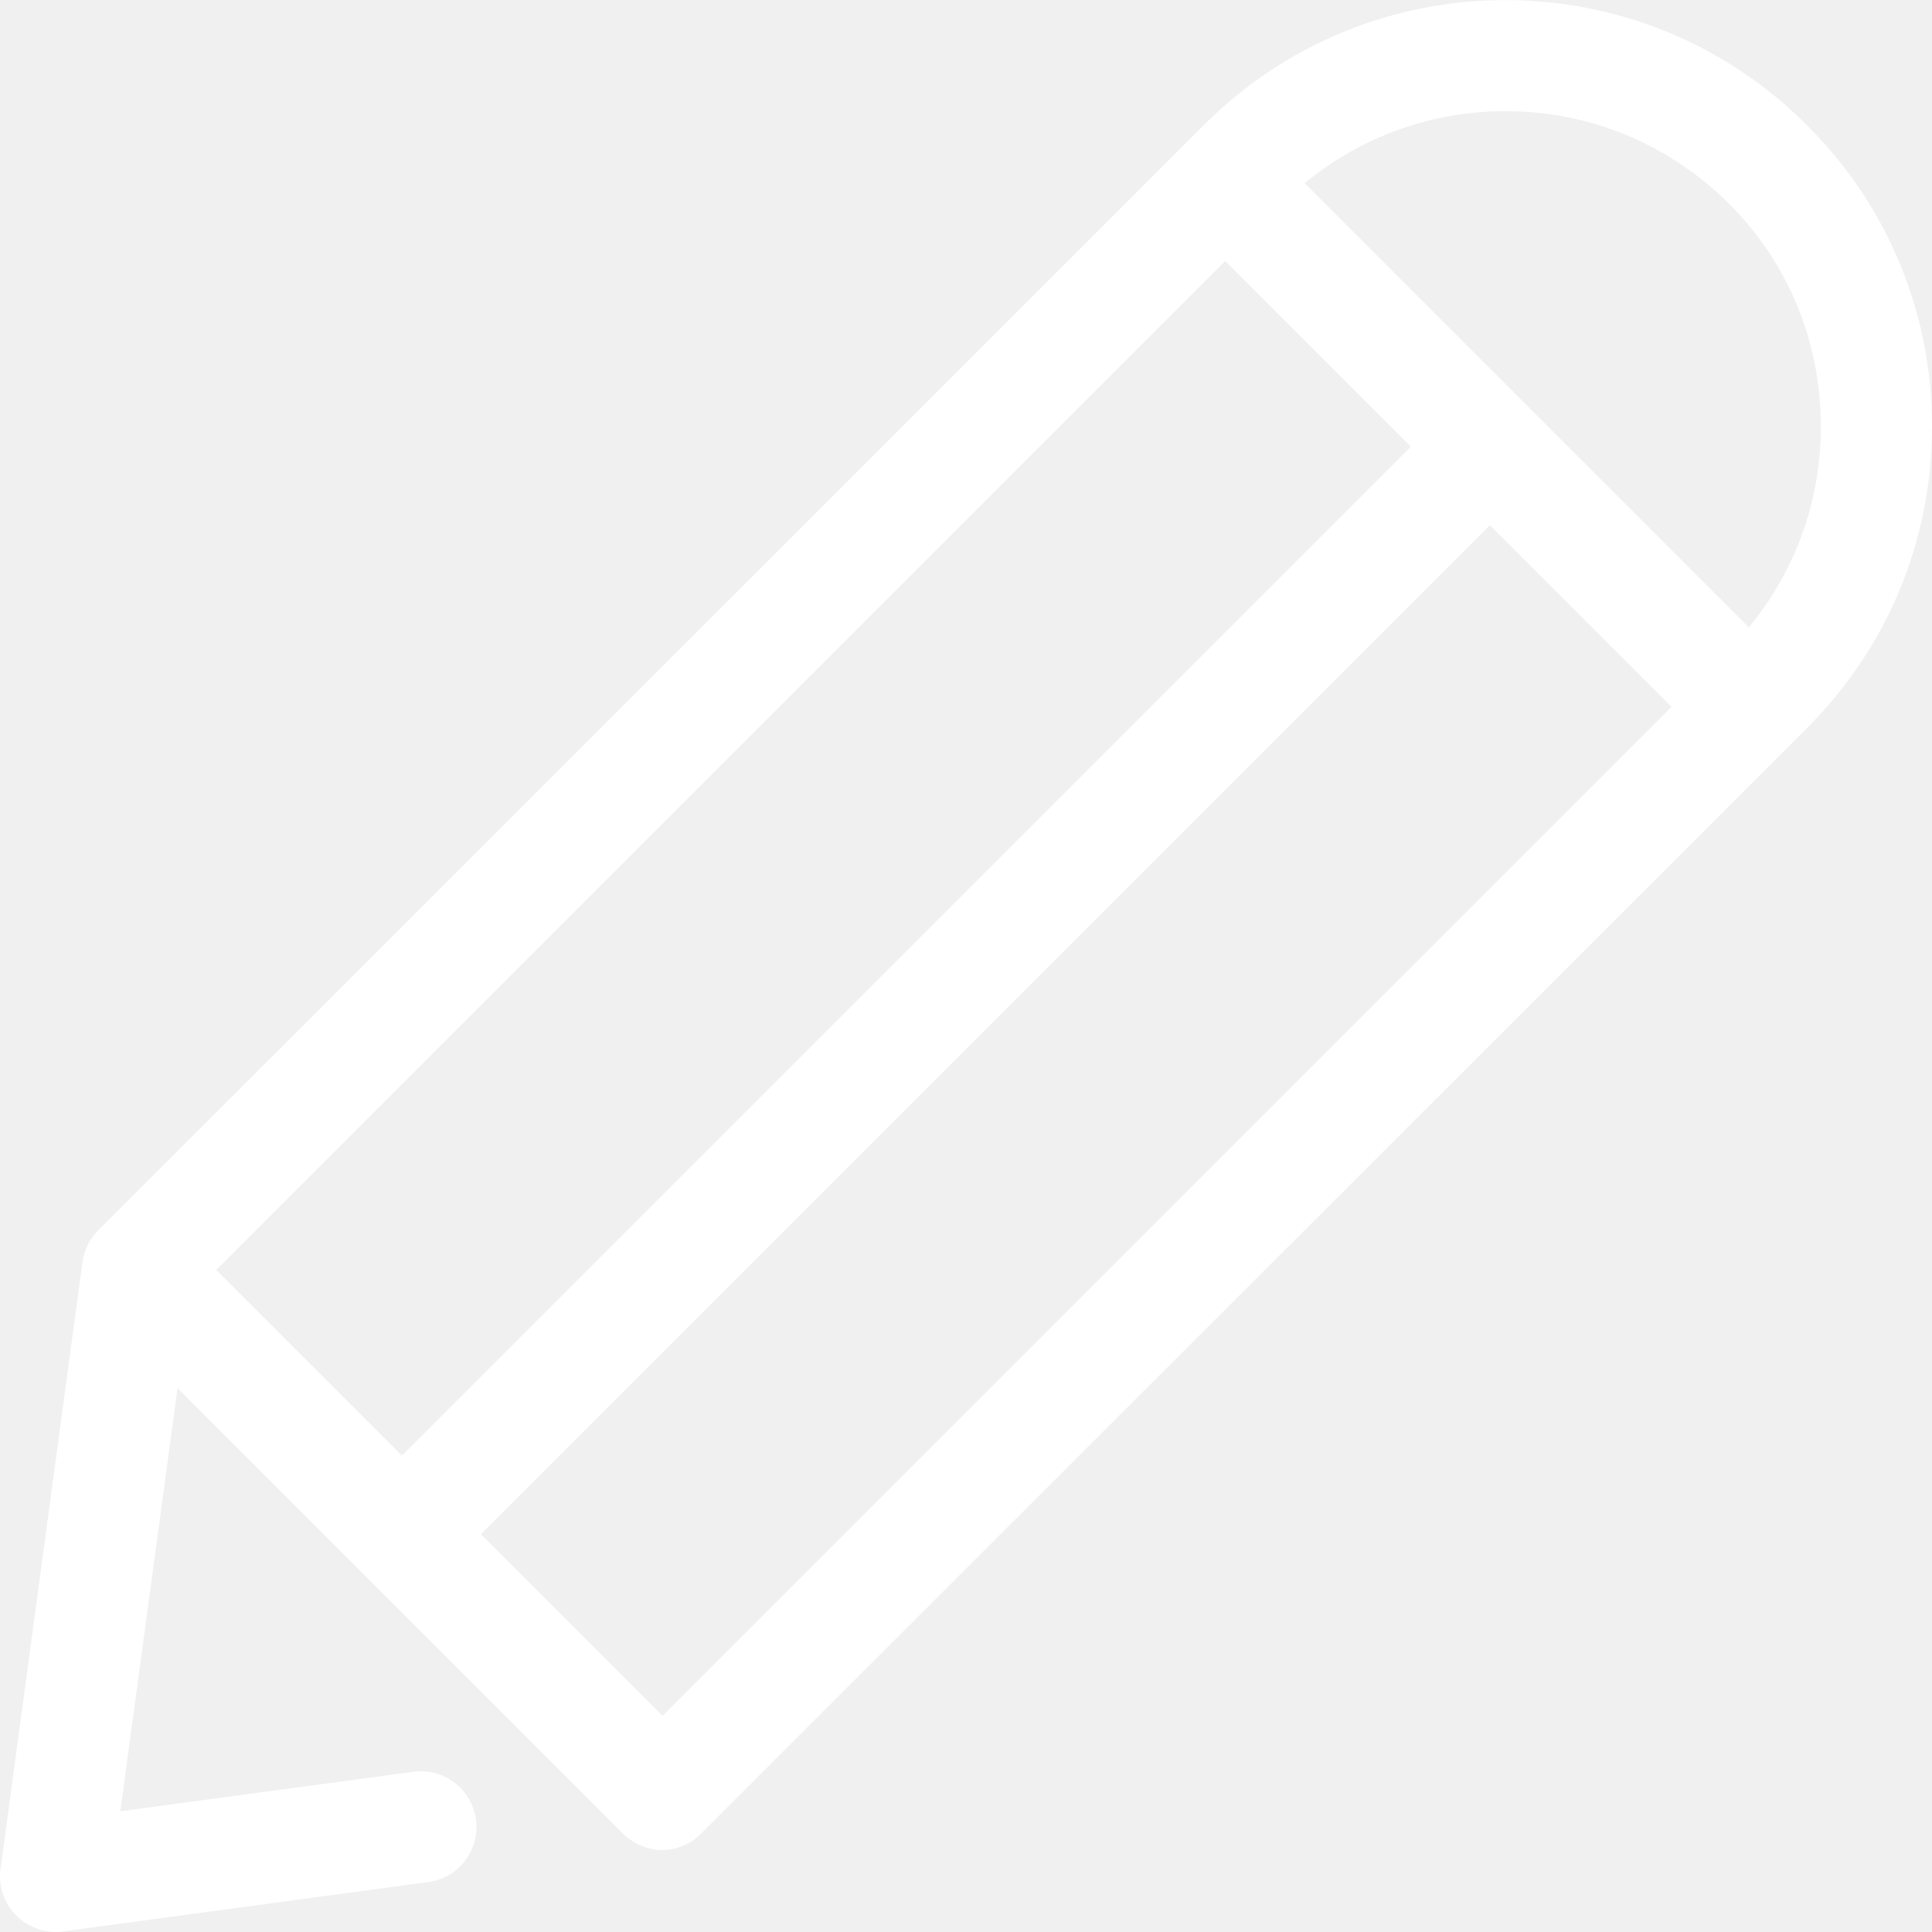
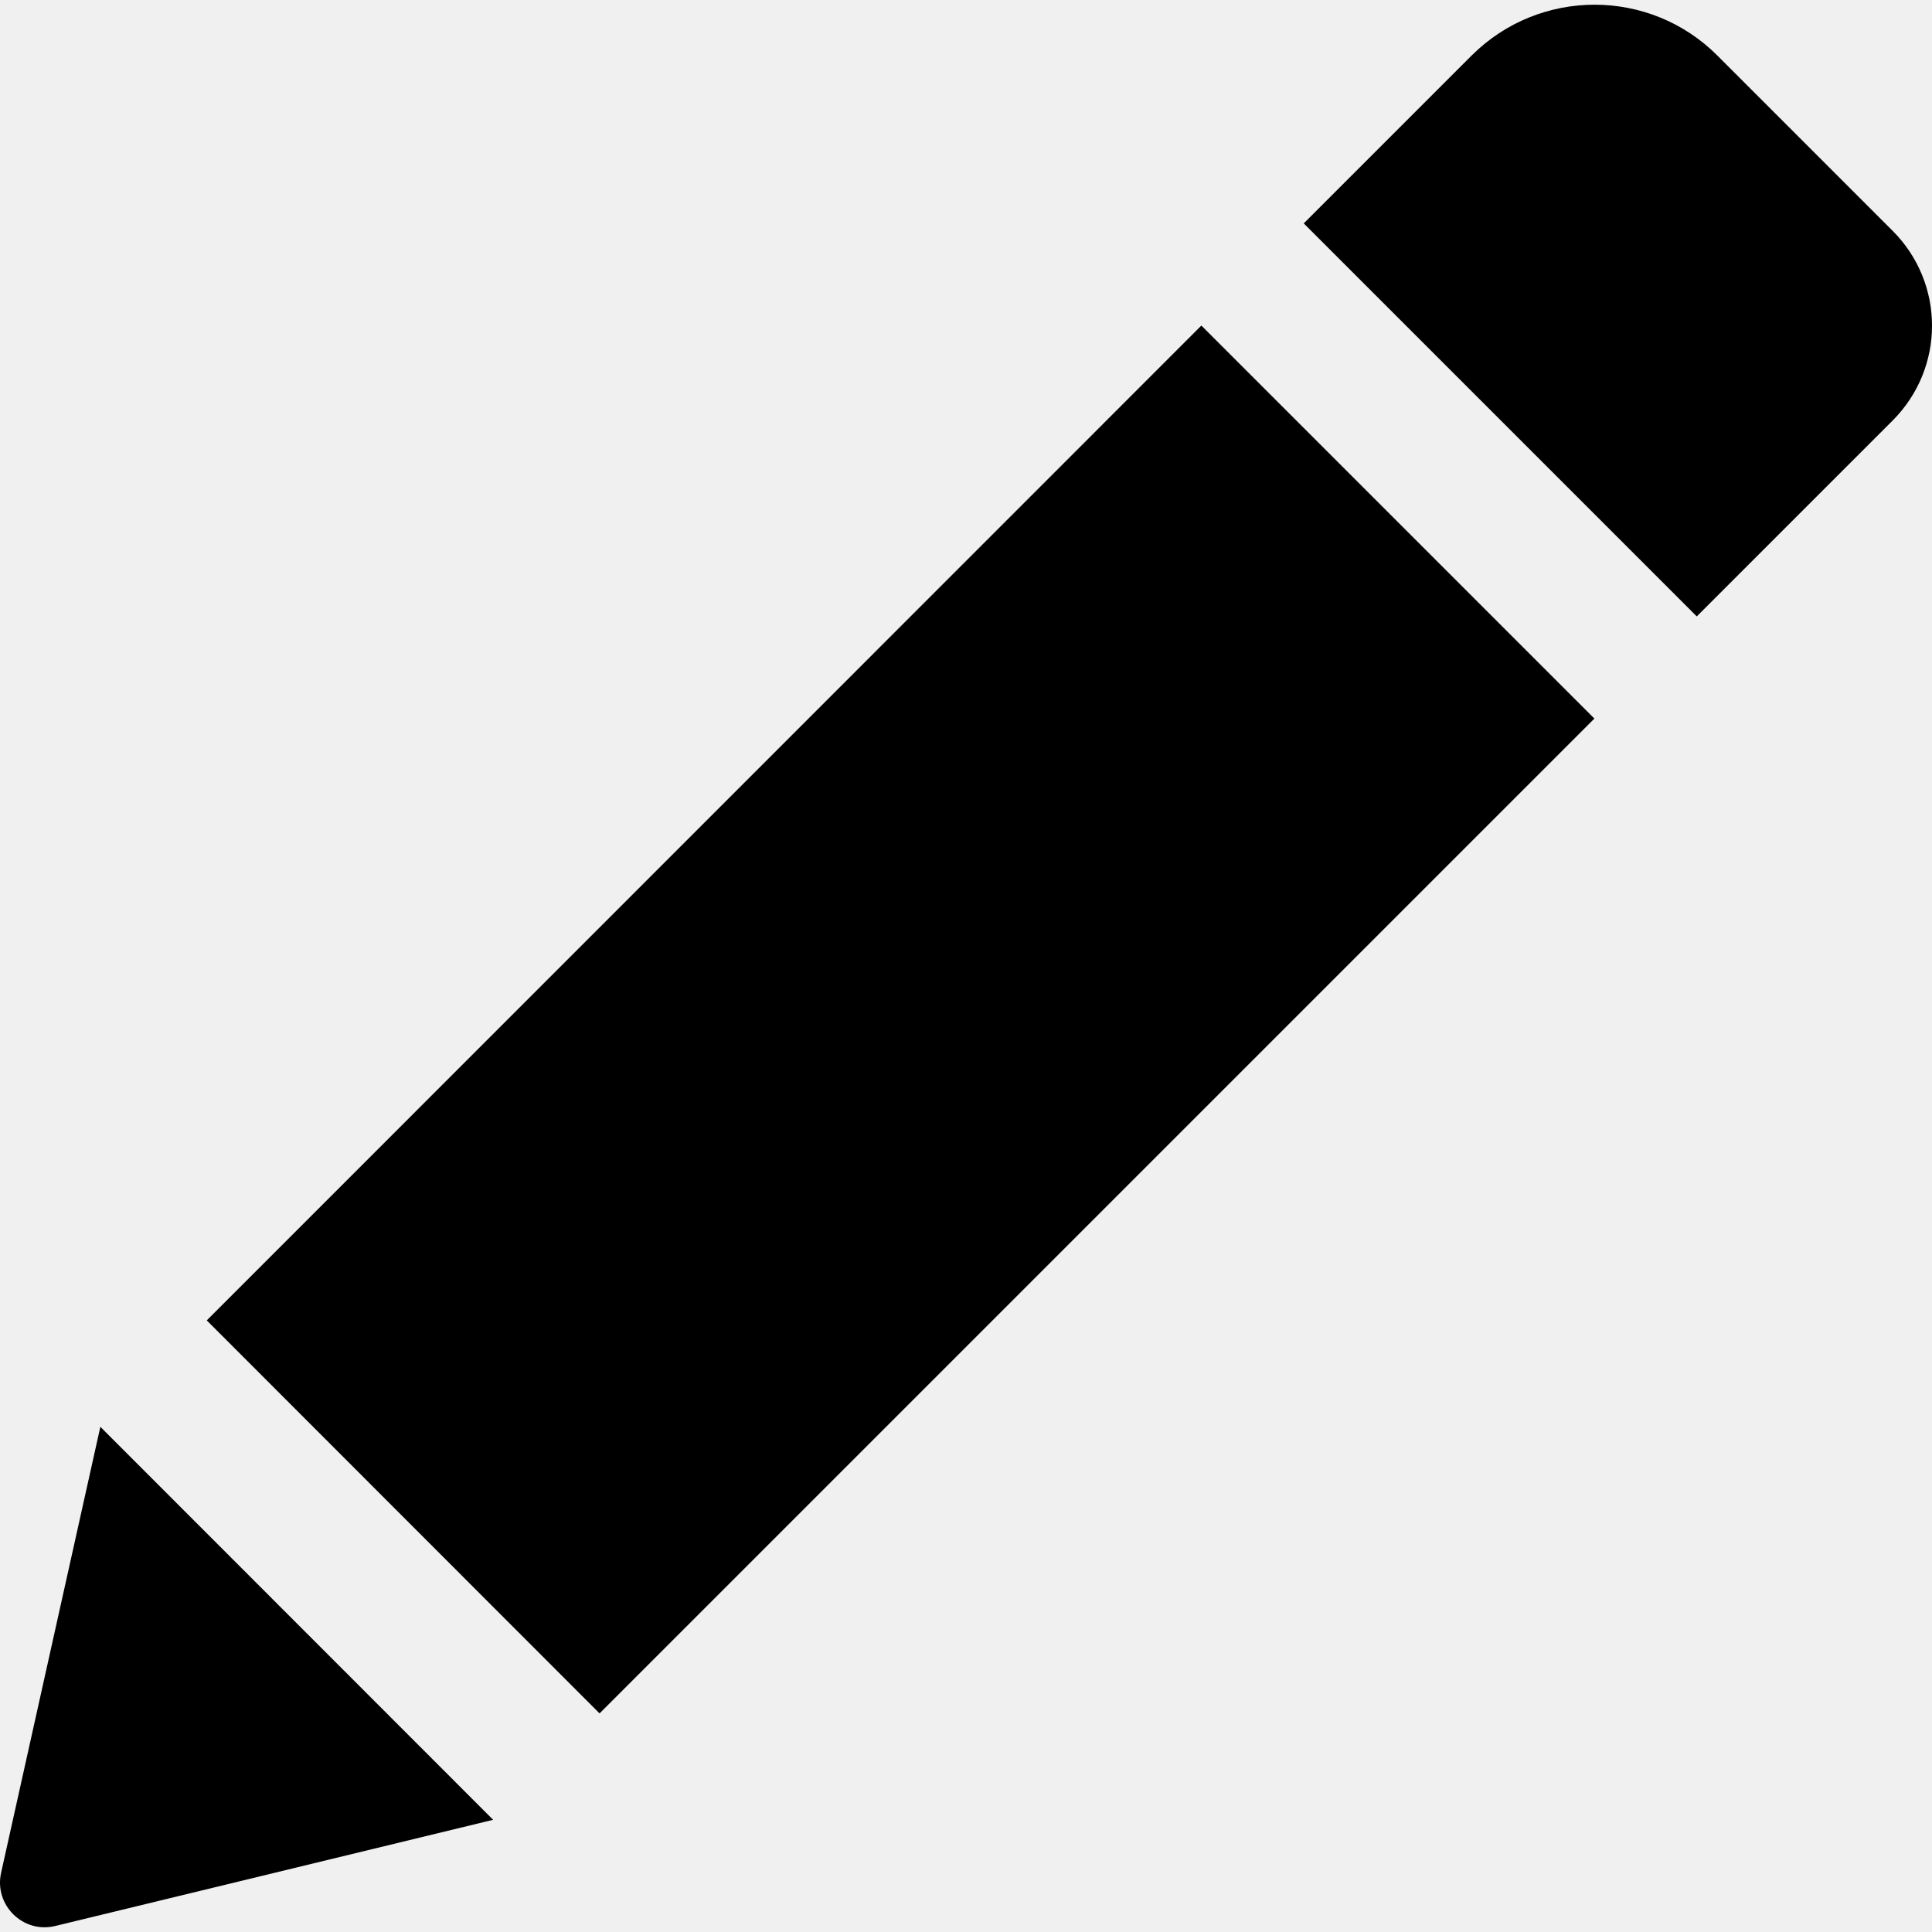
- <svg xmlns="http://www.w3.org/2000/svg" version="1.1" id="Capa_1" x="0px" y="0px" viewBox="0 0 469.331 469.331" style="enable-background:new 0 0 469.331 469.331;" xml:space="preserve">
-   <g fill="#fff">
-     <path d="M438.931,30.403c-40.4-40.5-106.1-40.5-146.5,0l-268.6,268.5c-2.1,2.1-3.4,4.8-3.8,7.7l-19.9,147.4   c-0.6,4.2,0.9,8.4,3.8,11.3c2.5,2.5,6,4,9.5,4c0.6,0,1.2,0,1.8-0.1l88.8-12c7.4-1,12.6-7.8,11.6-15.2c-1-7.4-7.8-12.6-15.2-11.6   l-71.2,9.6l13.9-102.8l108.2,108.2c2.5,2.5,6,4,9.5,4s7-1.4,9.5-4l268.6-268.5c19.6-19.6,30.4-45.6,30.4-73.3   S458.531,49.903,438.931,30.403z M297.631,63.403l45.1,45.1l-245.1,245.1l-45.1-45.1L297.631,63.403z M160.931,416.803l-44.1-44.1   l245.1-245.1l44.1,44.1L160.931,416.803z M424.831,152.403l-107.9-107.9c13.7-11.3,30.8-17.5,48.8-17.5c20.5,0,39.7,8,54.2,22.4   s22.4,33.7,22.4,54.2C442.331,121.703,436.131,138.703,424.831,152.403z" />
+ <svg xmlns="http://www.w3.org/2000/svg" version="1.1" id="Capa_1" x="0px" y="0px" width="528.899px" height="528.899px" viewBox="0 0 528.899 528.899" style="enable-background:new 0 0 528.899 528.899;" xml:space="preserve">
+   <g>
+     <path d="M328.883,89.125l107.59,107.589l-272.34,272.34L56.604,361.465L328.883,89.125z M518.113,63.177l-47.981-47.981   c-18.543-18.543-48.653-18.543-67.259,0l-45.961,45.961l107.59,107.59l53.611-53.611   C532.495,100.753,532.495,77.559,518.113,63.177z M0.3,512.69c-1.958,8.812,5.998,16.708,14.811,14.565l119.891-29.069   L27.473,390.597L0.3,512.69z" />
  </g>
</svg>
